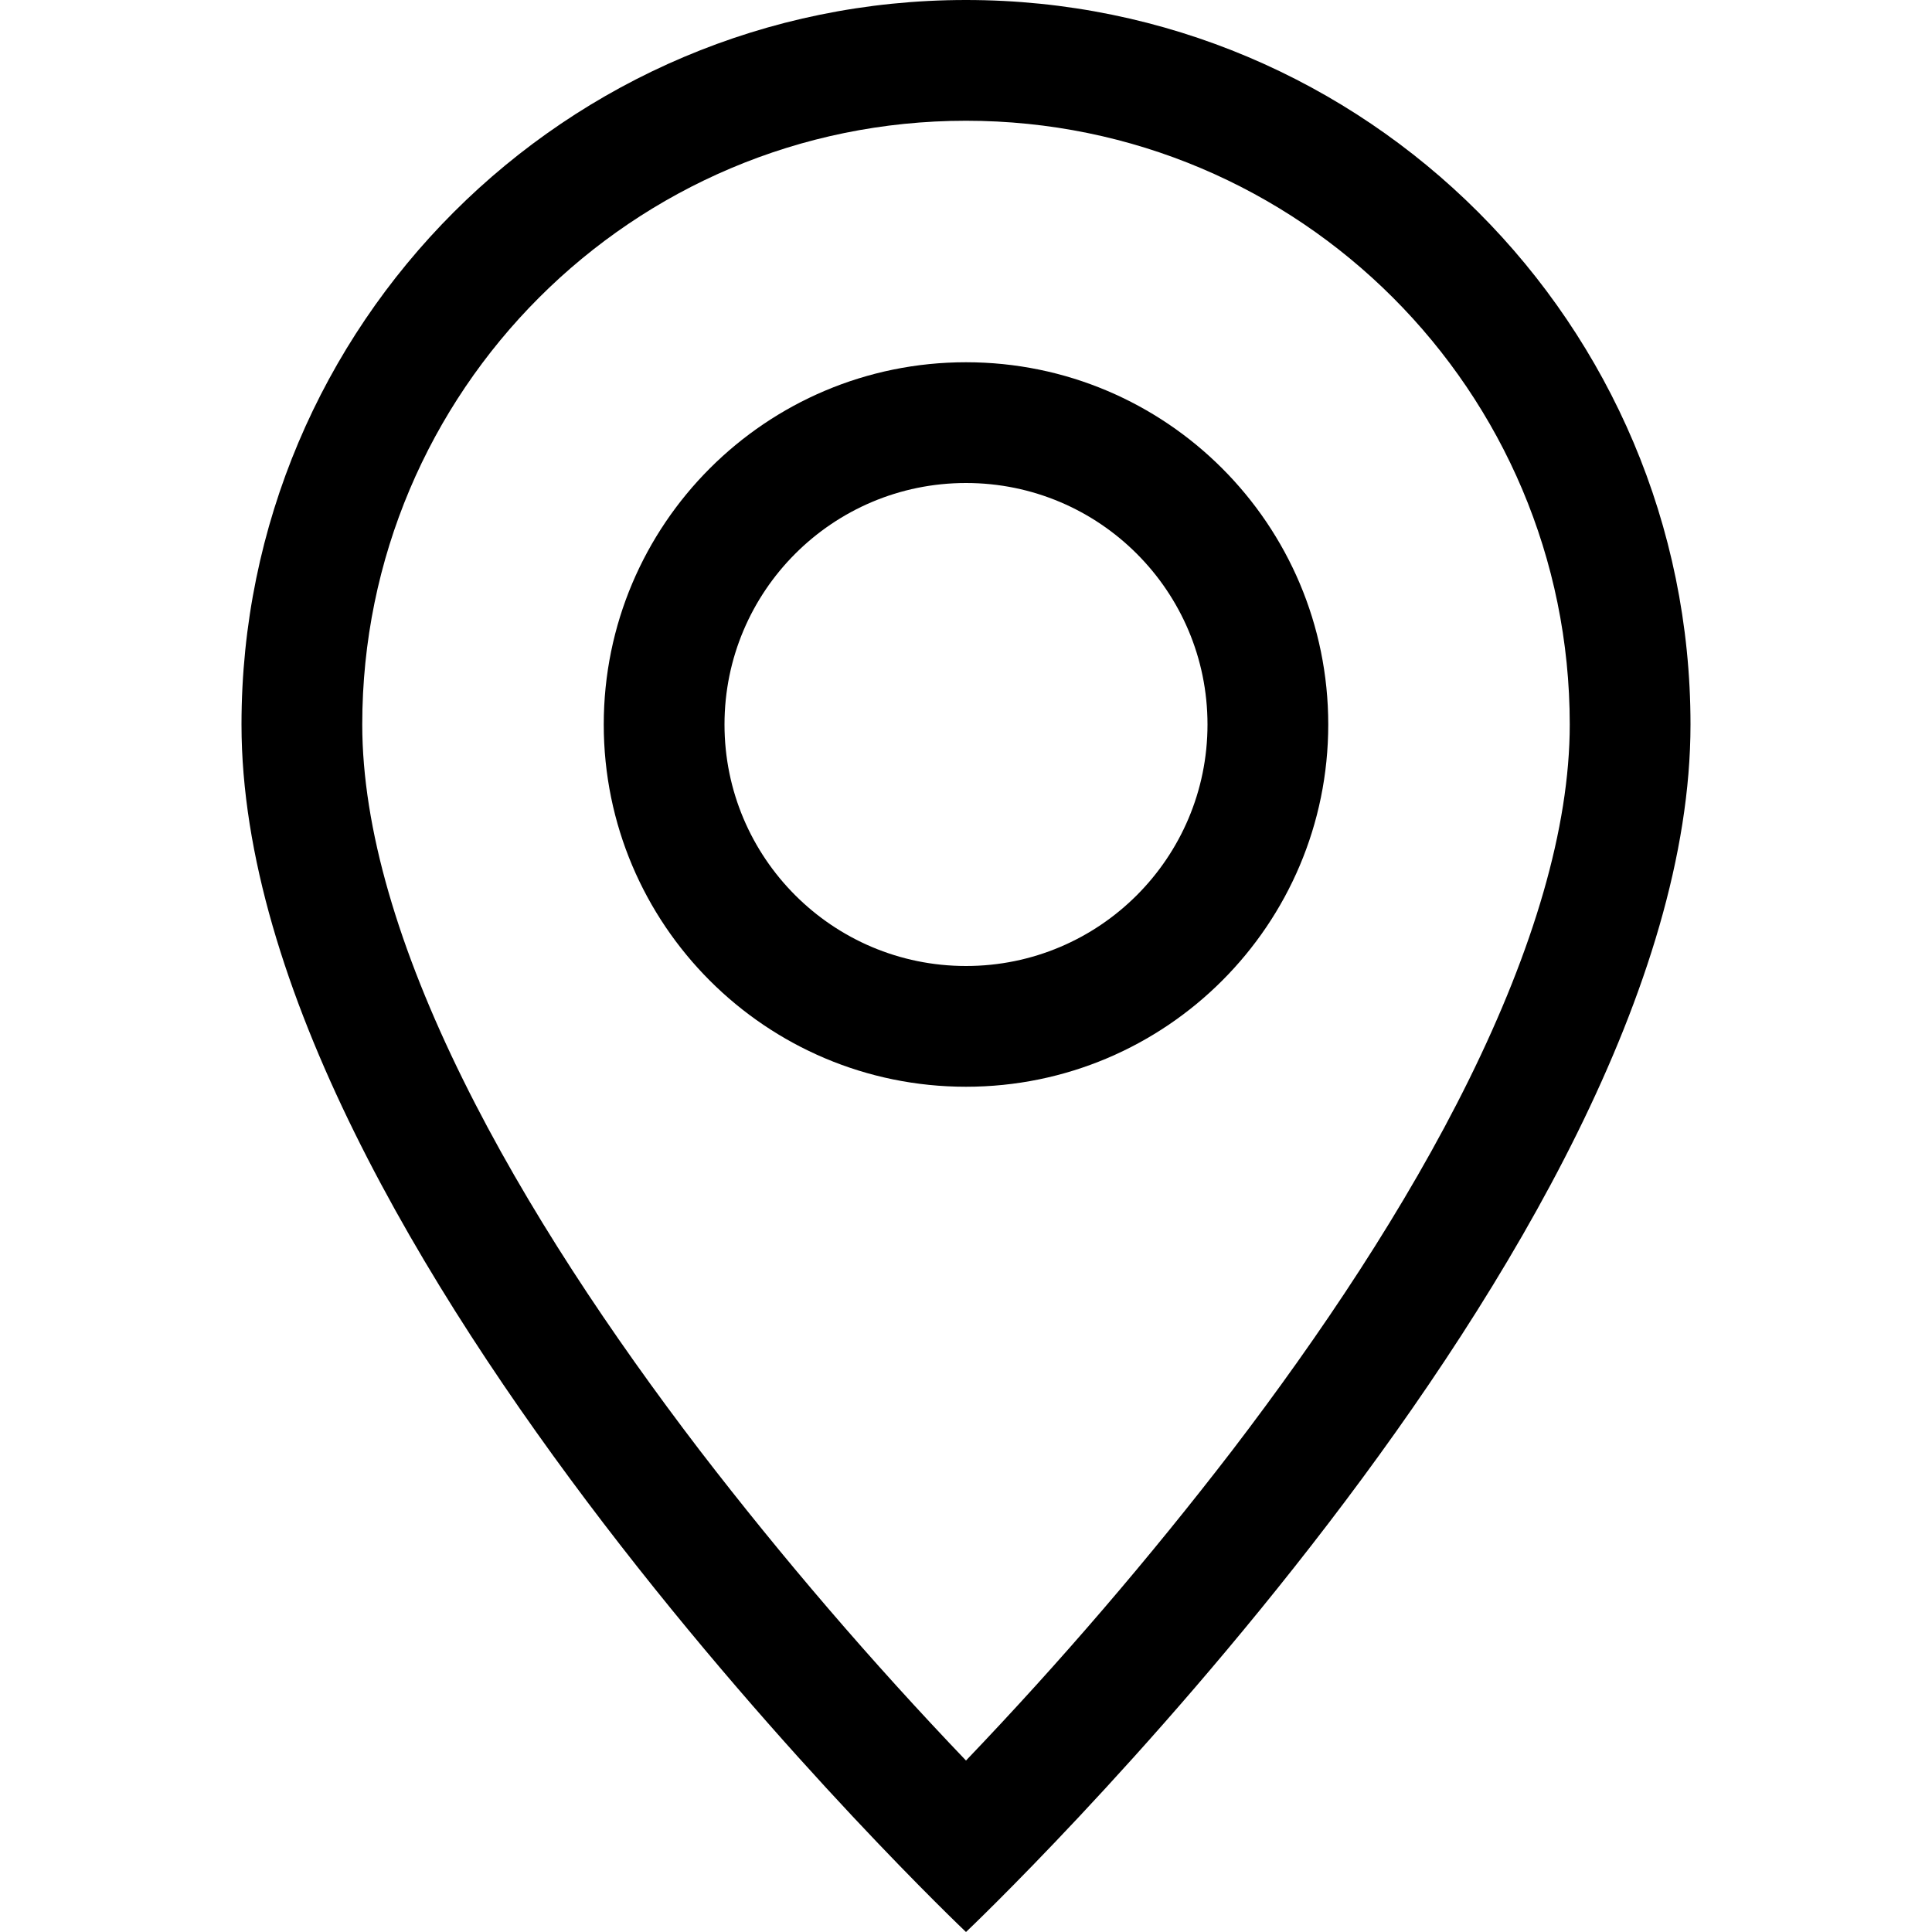
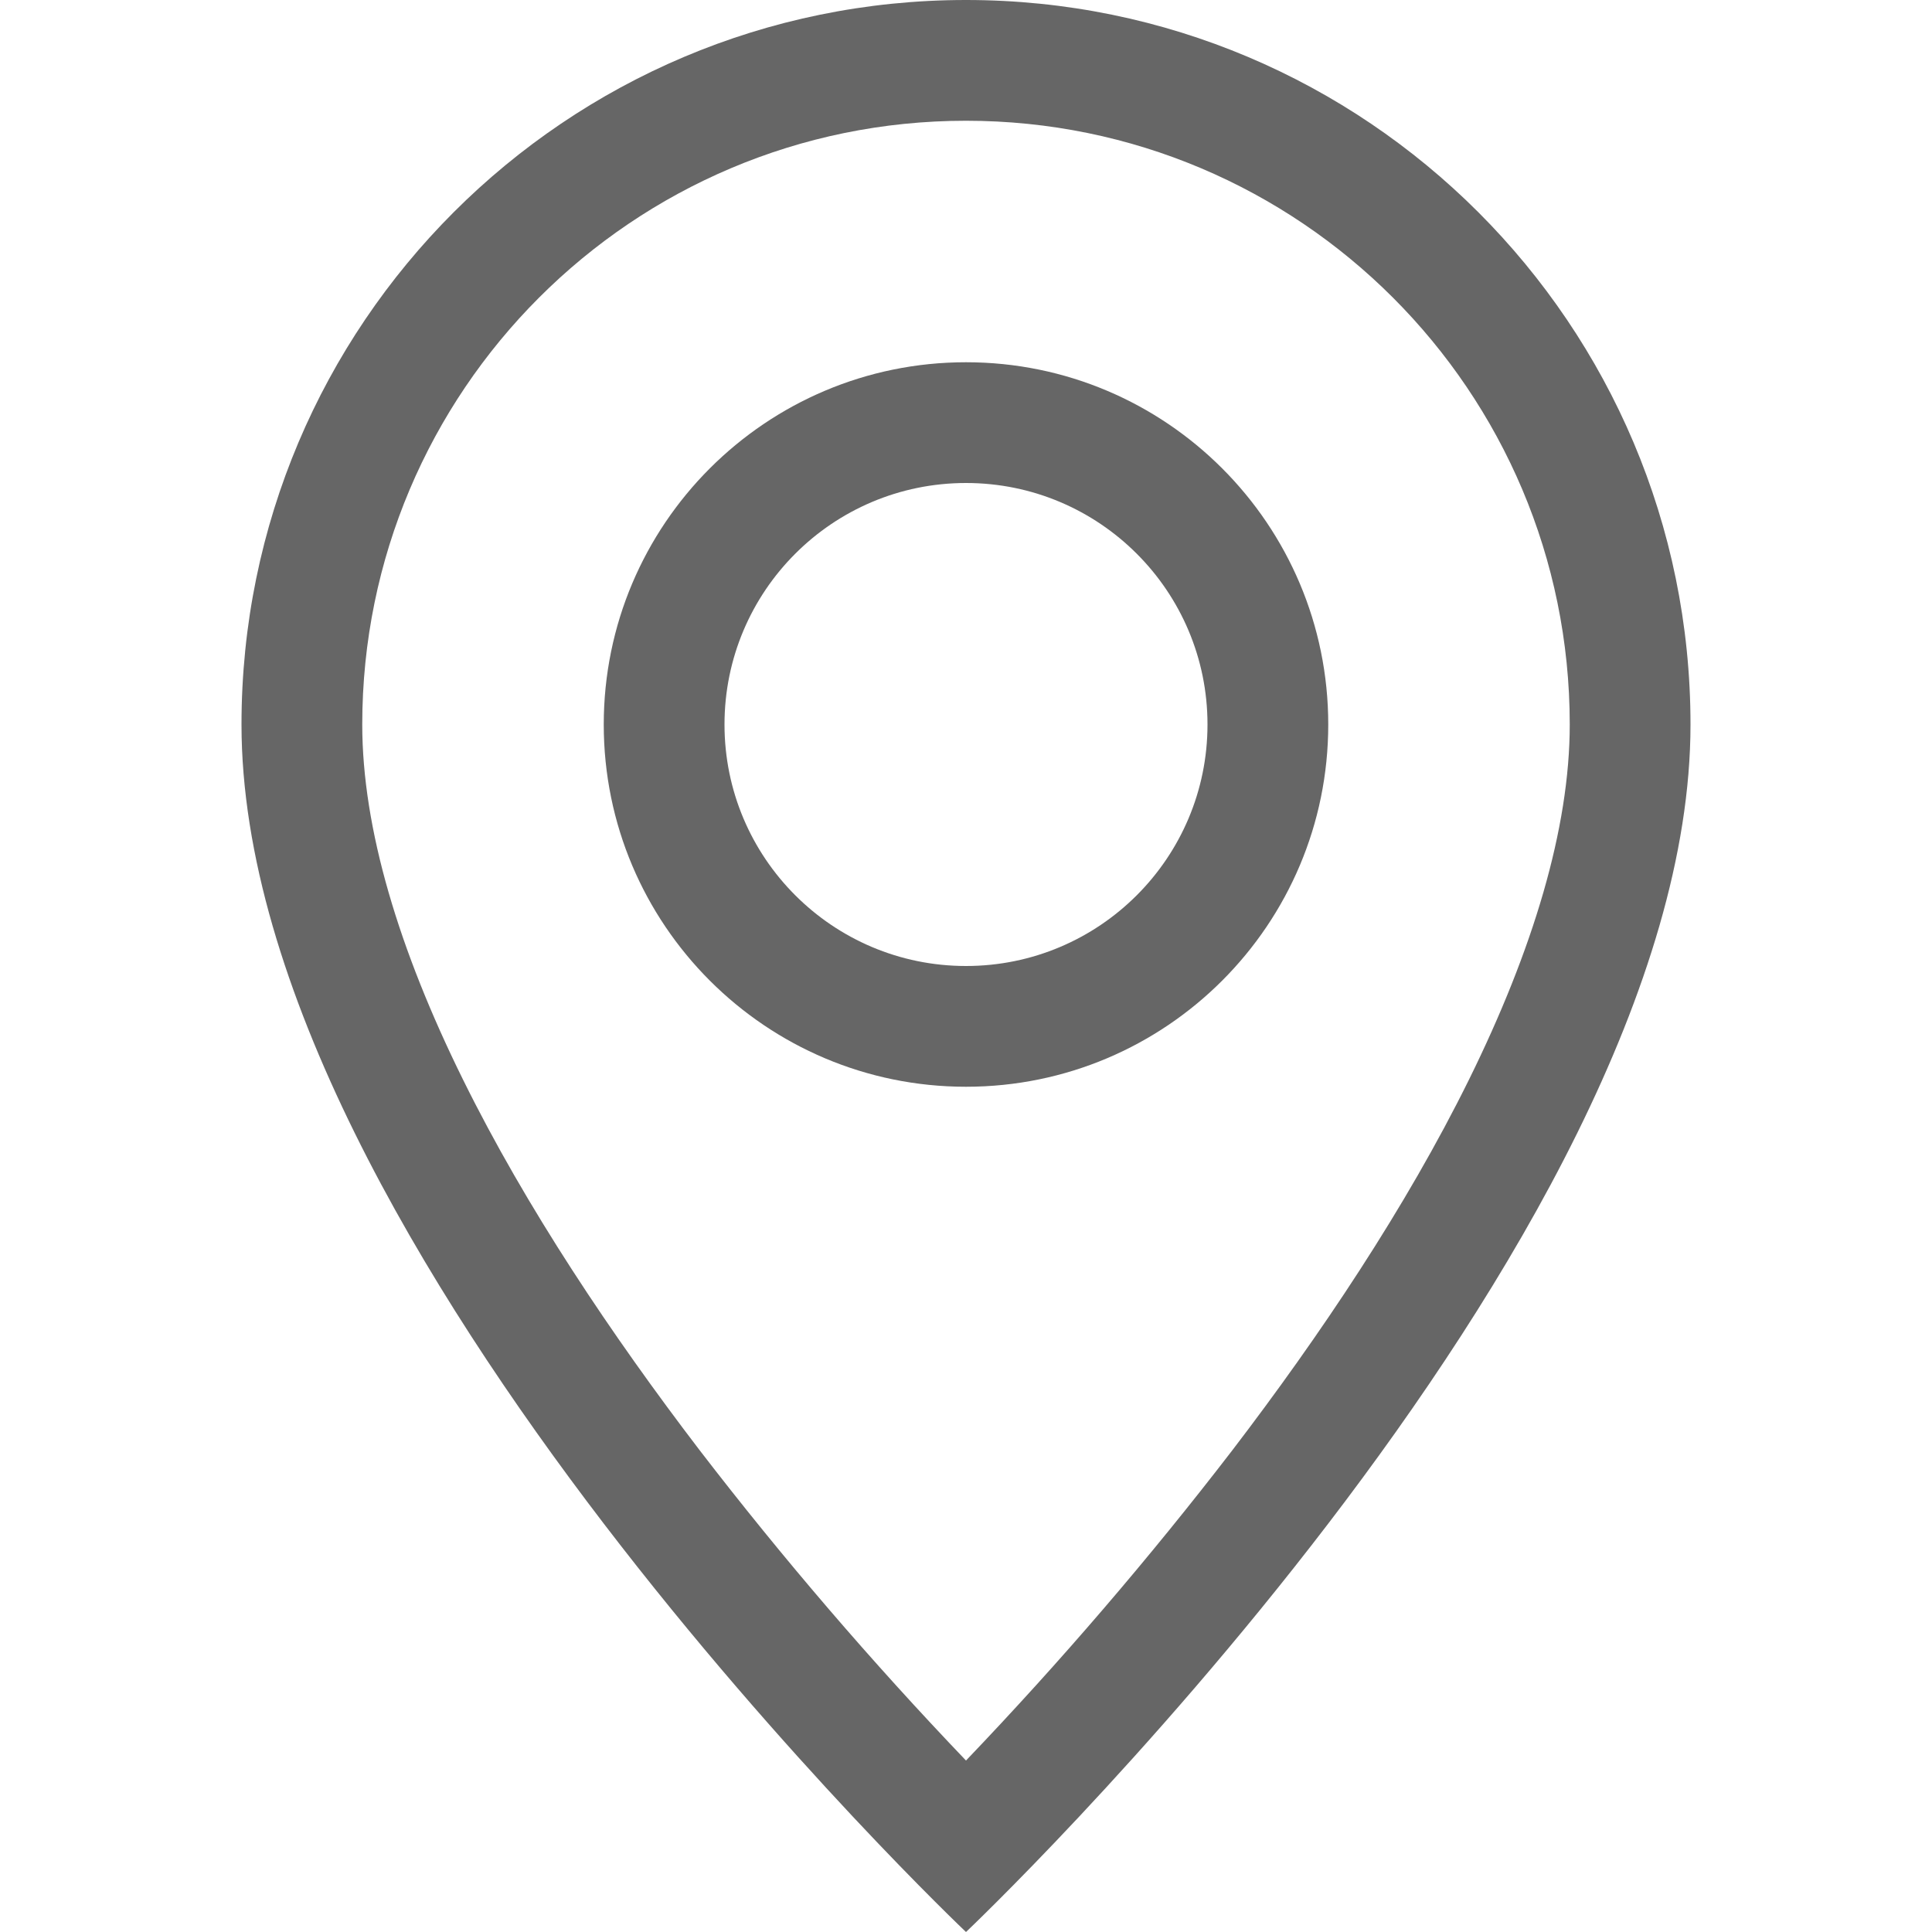
- <svg xmlns="http://www.w3.org/2000/svg" width="800px" height="800px" viewBox="0 0 16 16" fill="#000000" class="bi bi-geo-alt">
+ <svg xmlns="http://www.w3.org/2000/svg" width="800px" height="800px" viewBox="0 0 16 16" fill="#666666" class="bi bi-geo-alt">
  <path d="M12.166 8.94c-.524 1.062-1.234 2.12-1.96 3.07A31.493 31.493 0 0 1 8 14.58a31.481 31.481 0 0 1-2.206-2.57c-.726-.95-1.436-2.008-1.96-3.07C3.304 7.867 3 6.862 3 6a5 5 0 0 1 10 0c0 .862-.305 1.867-.834 2.94zM8 16s6-5.686 6-10A6 6 0 0 0 2 6c0 4.314 6 10 6 10z" />
  <path d="M8 8a2 2 0 1 1 0-4 2 2 0 0 1 0 4zm0 1a3 3 0 1 0 0-6 3 3 0 0 0 0 6z" />
</svg>
